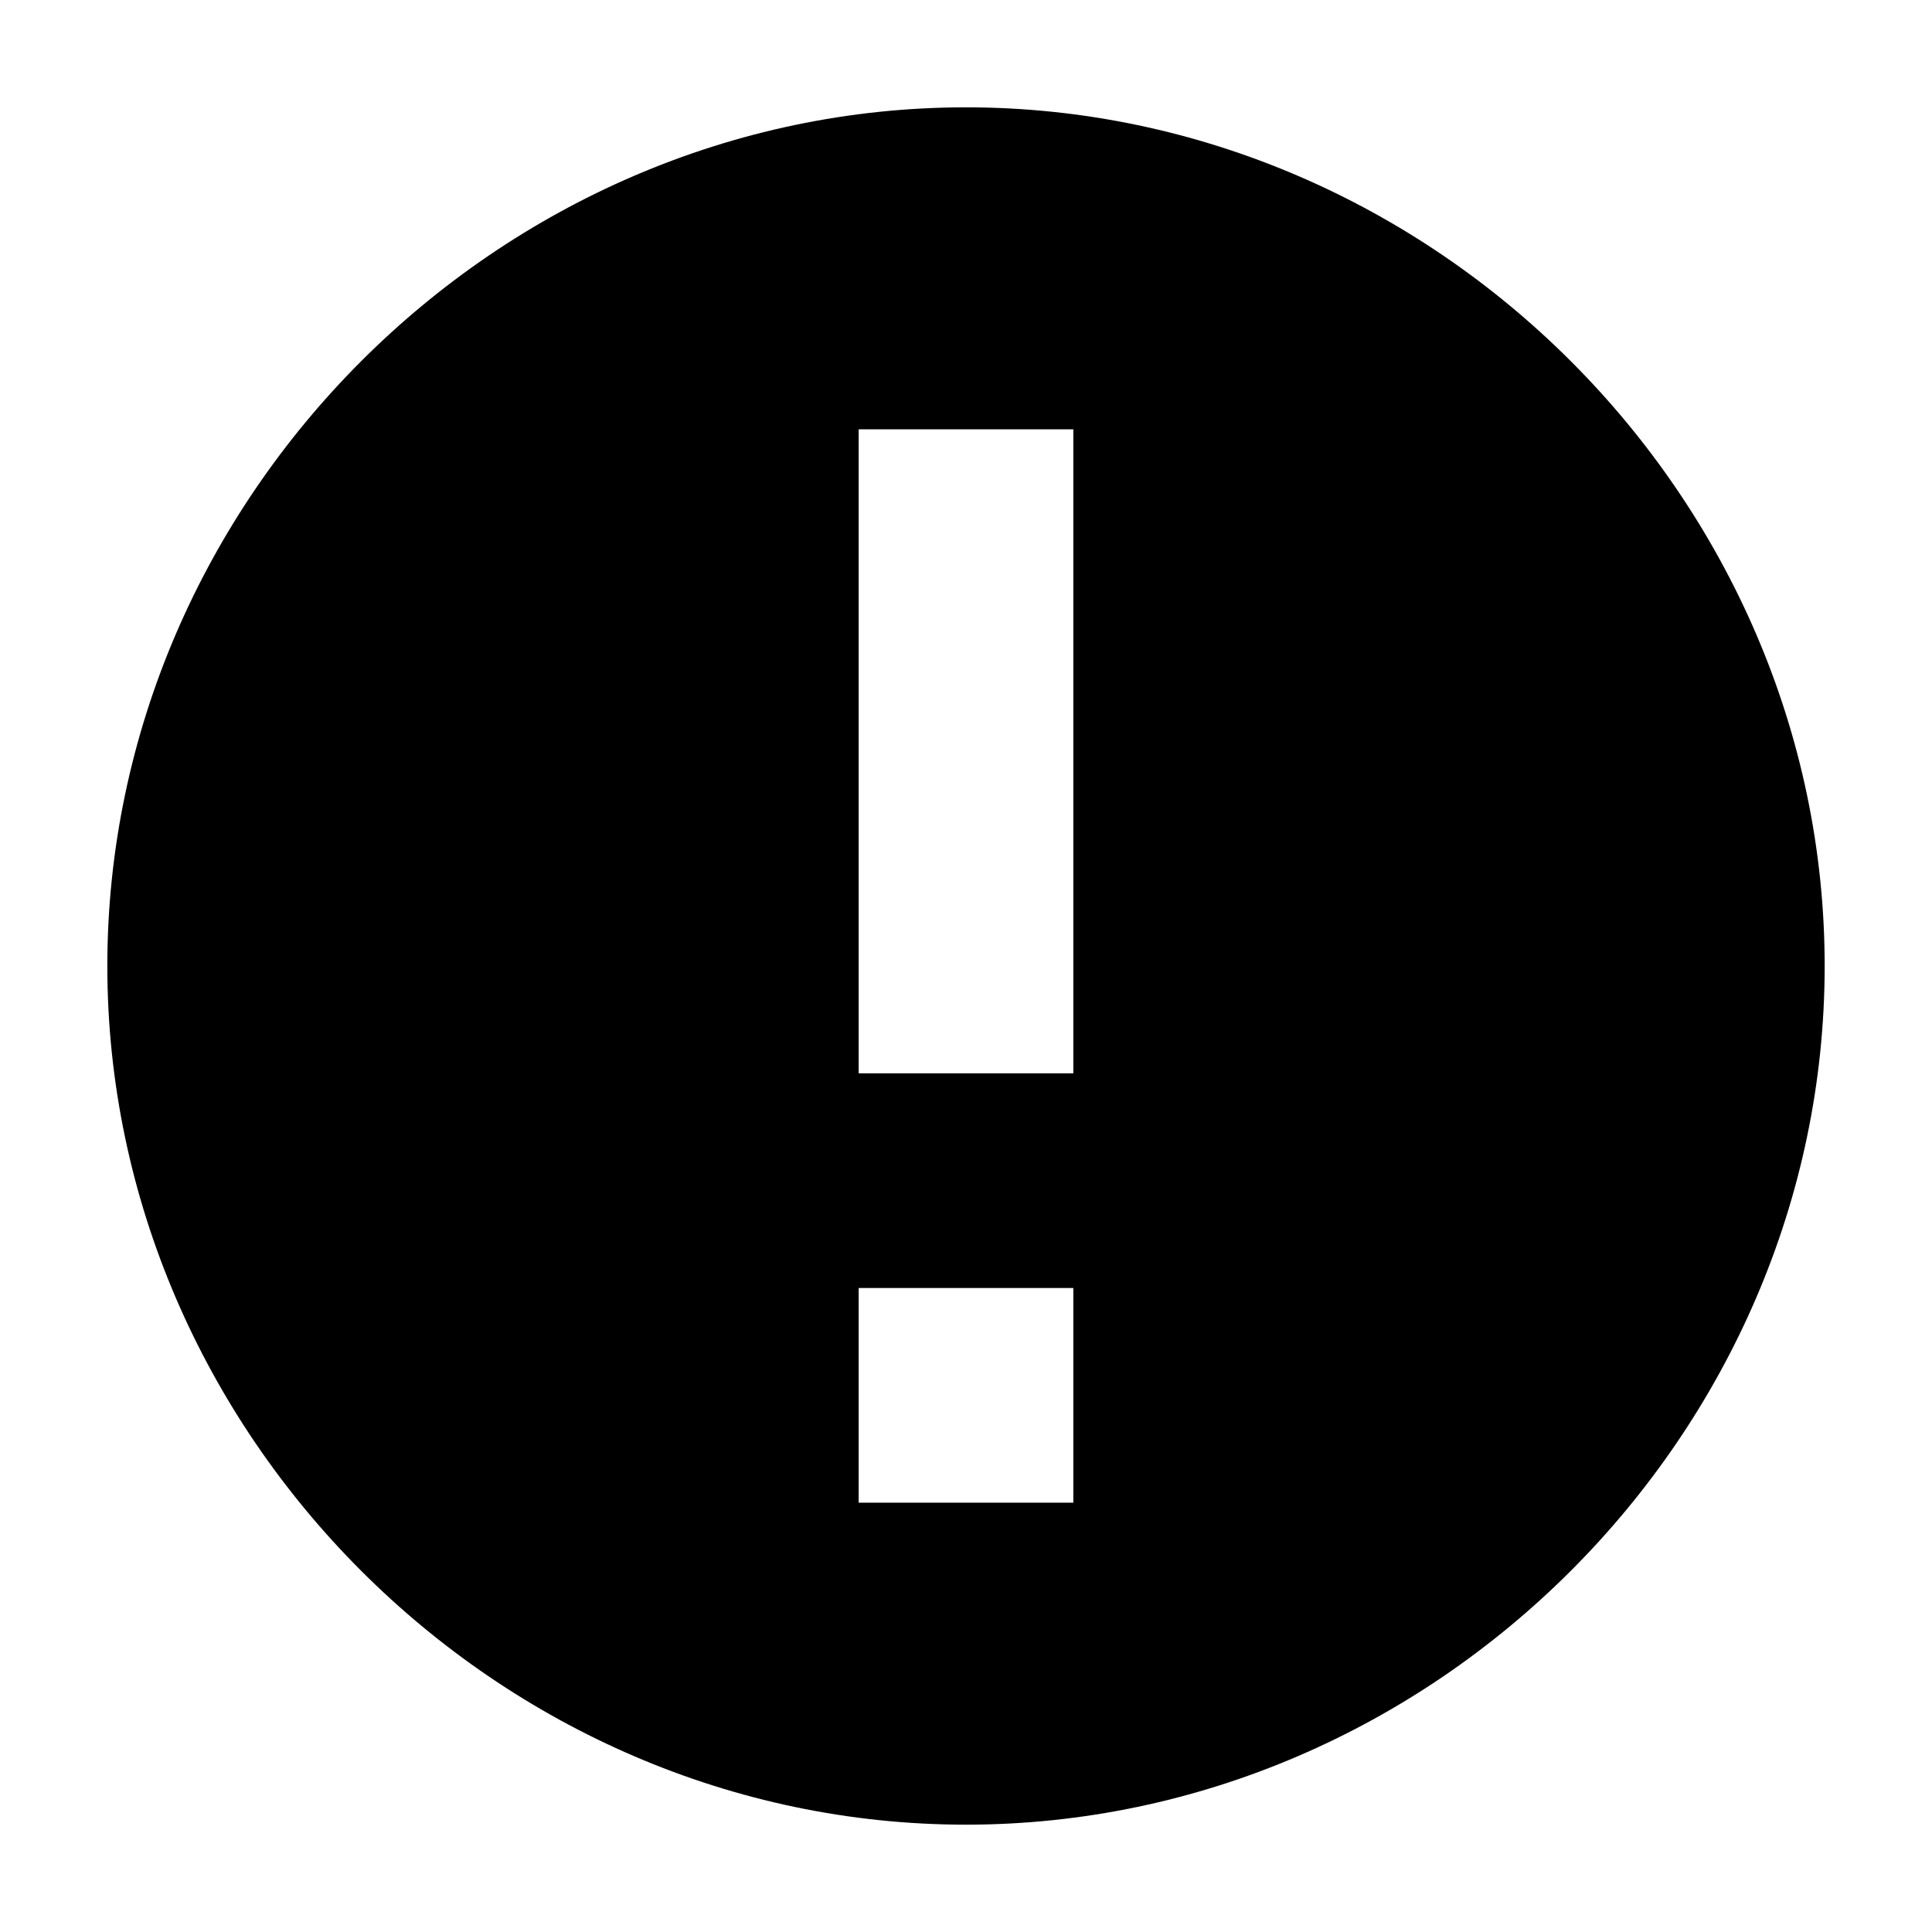
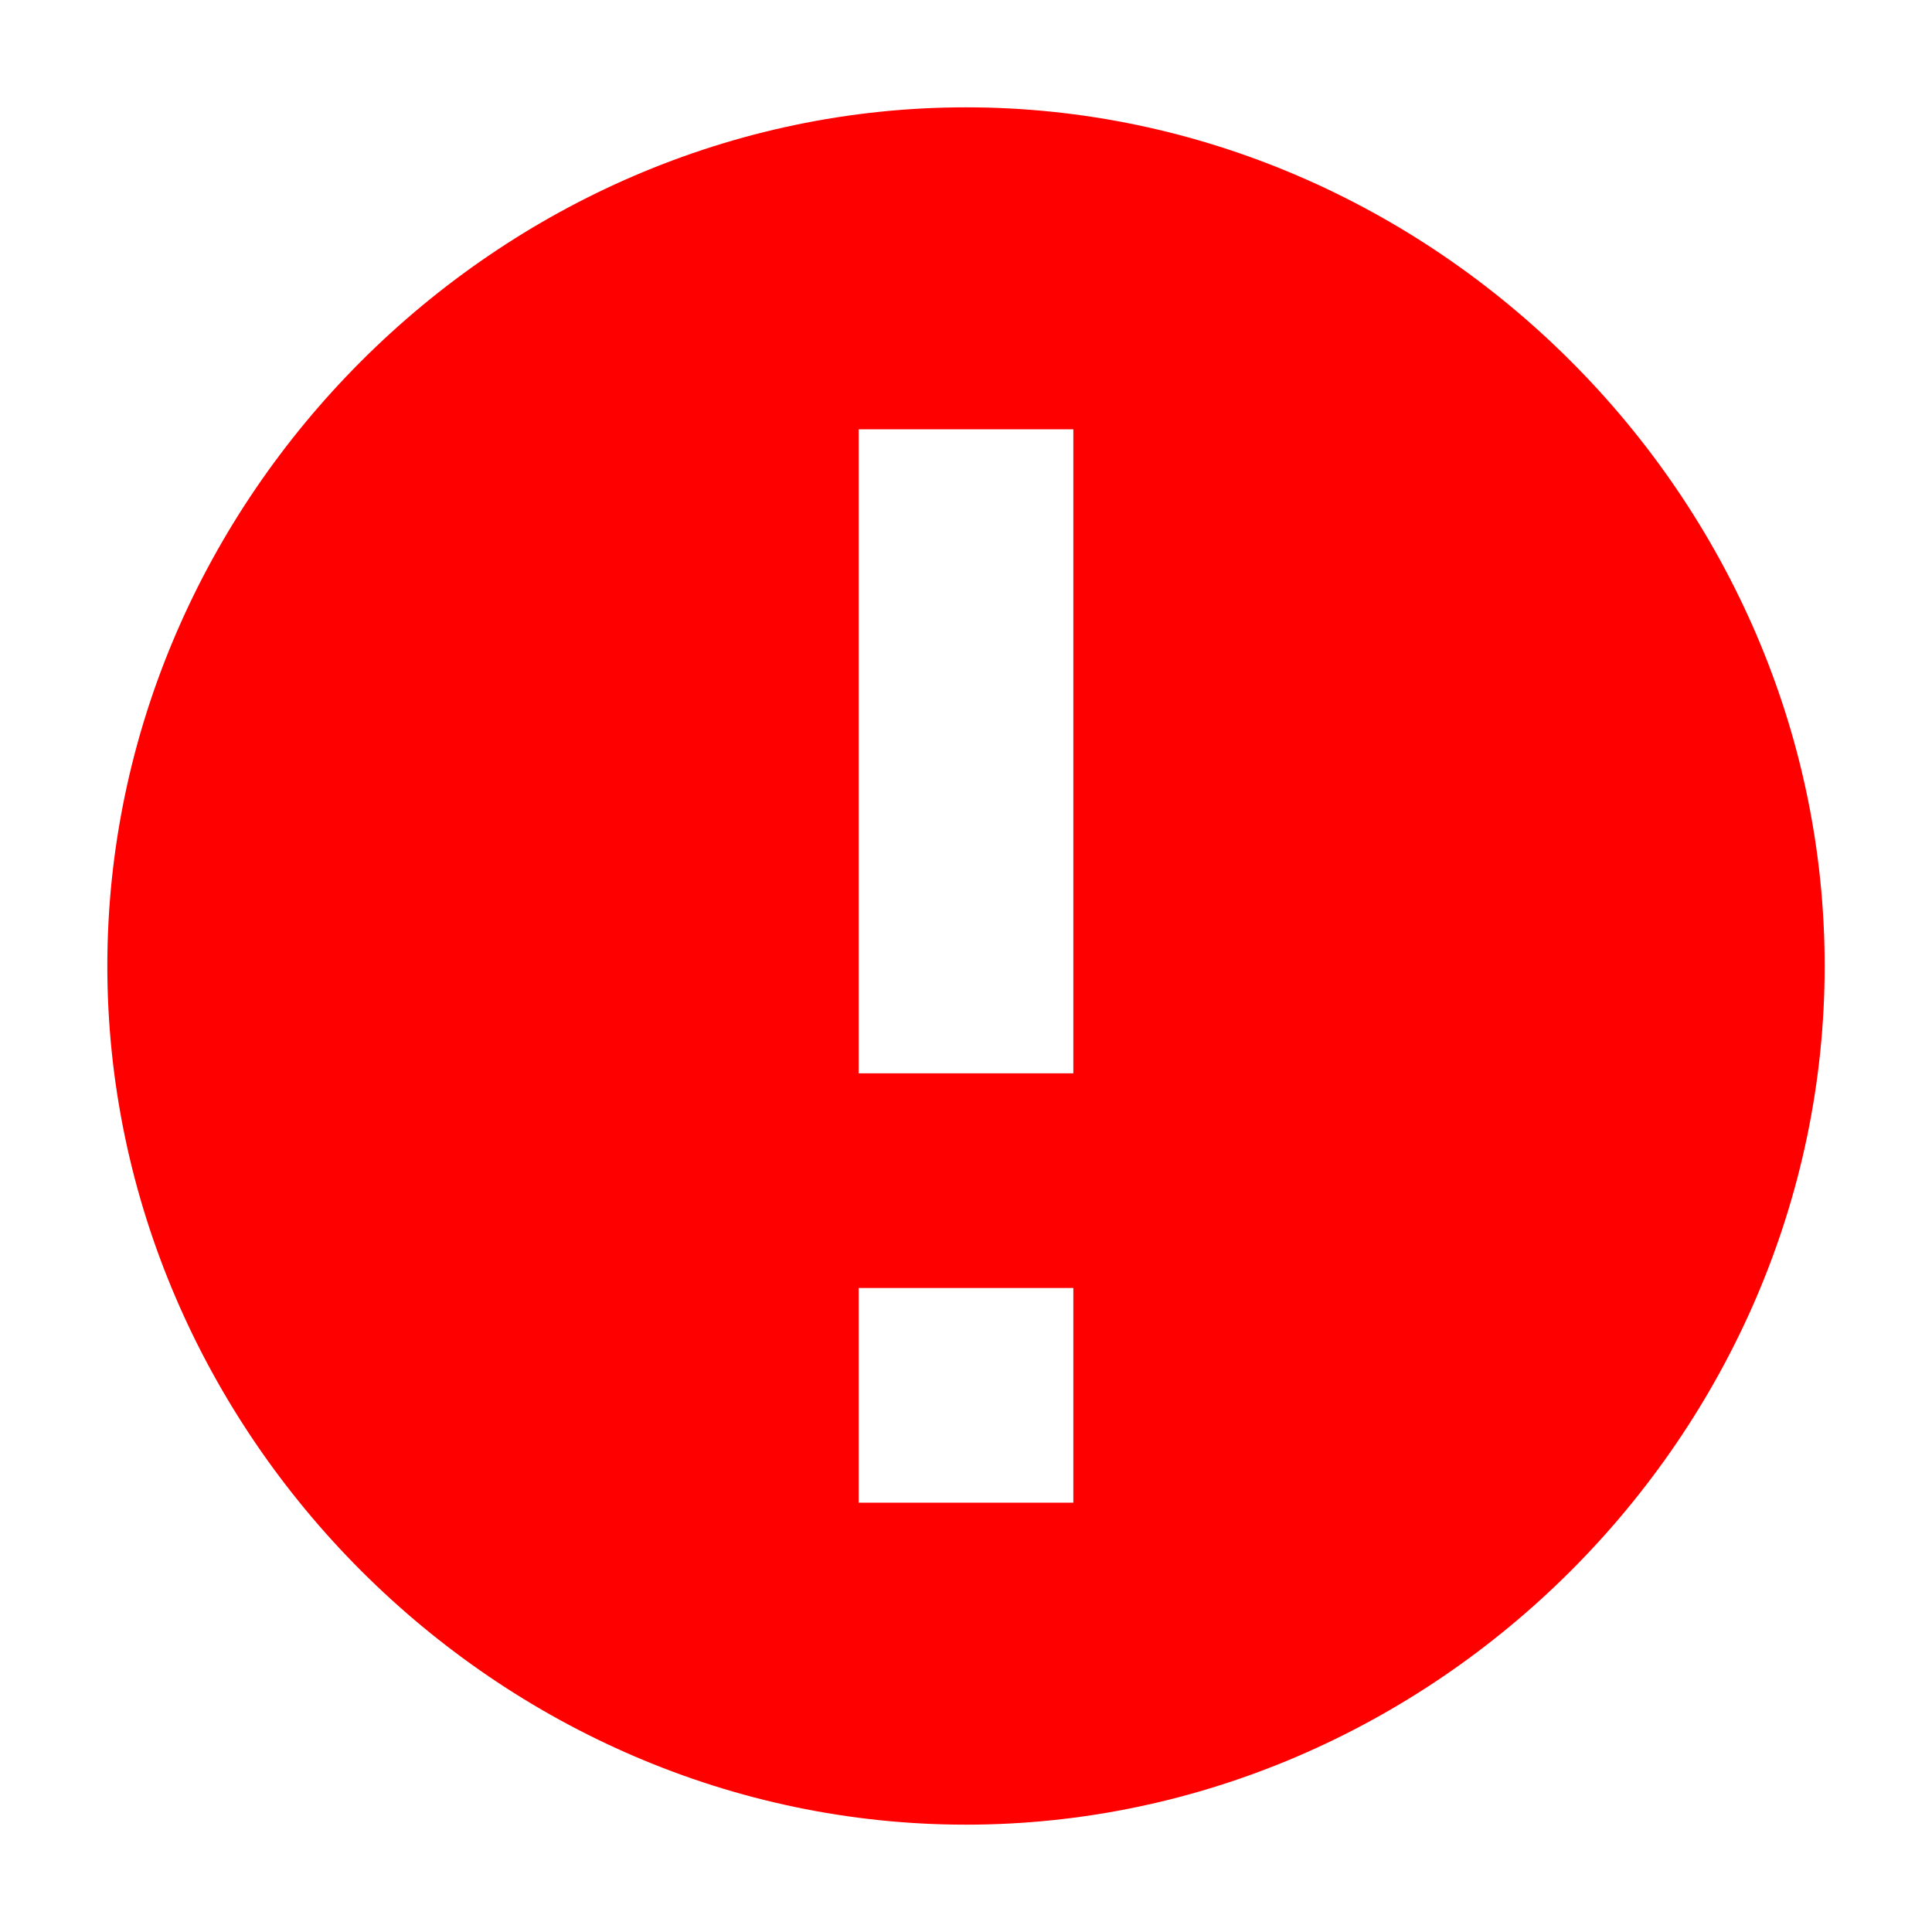
<svg aria-hidden="true" class="s-input-icon js-alert-icon svg-icon iconAlertCircle" width="18" height="18" viewBox="0 0 18 18">
-   <path d="M9 17c-4.36 0-8-3.64-8-8 0-4.36 3.64-8 8-8 4.36 0 8 3.64 8 8 0 4.36-3.64 8-8 8ZM8 4v6h2V4H8Zm0 8v2h2v-2H8Z" />
+   <path fill="red" d="M9 17c-4.36 0-8-3.64-8-8 0-4.36 3.64-8 8-8 4.36 0 8 3.64 8 8 0 4.36-3.64 8-8 8ZM8 4v6h2V4H8Zm0 8v2h2v-2H8Z" />
</svg>
